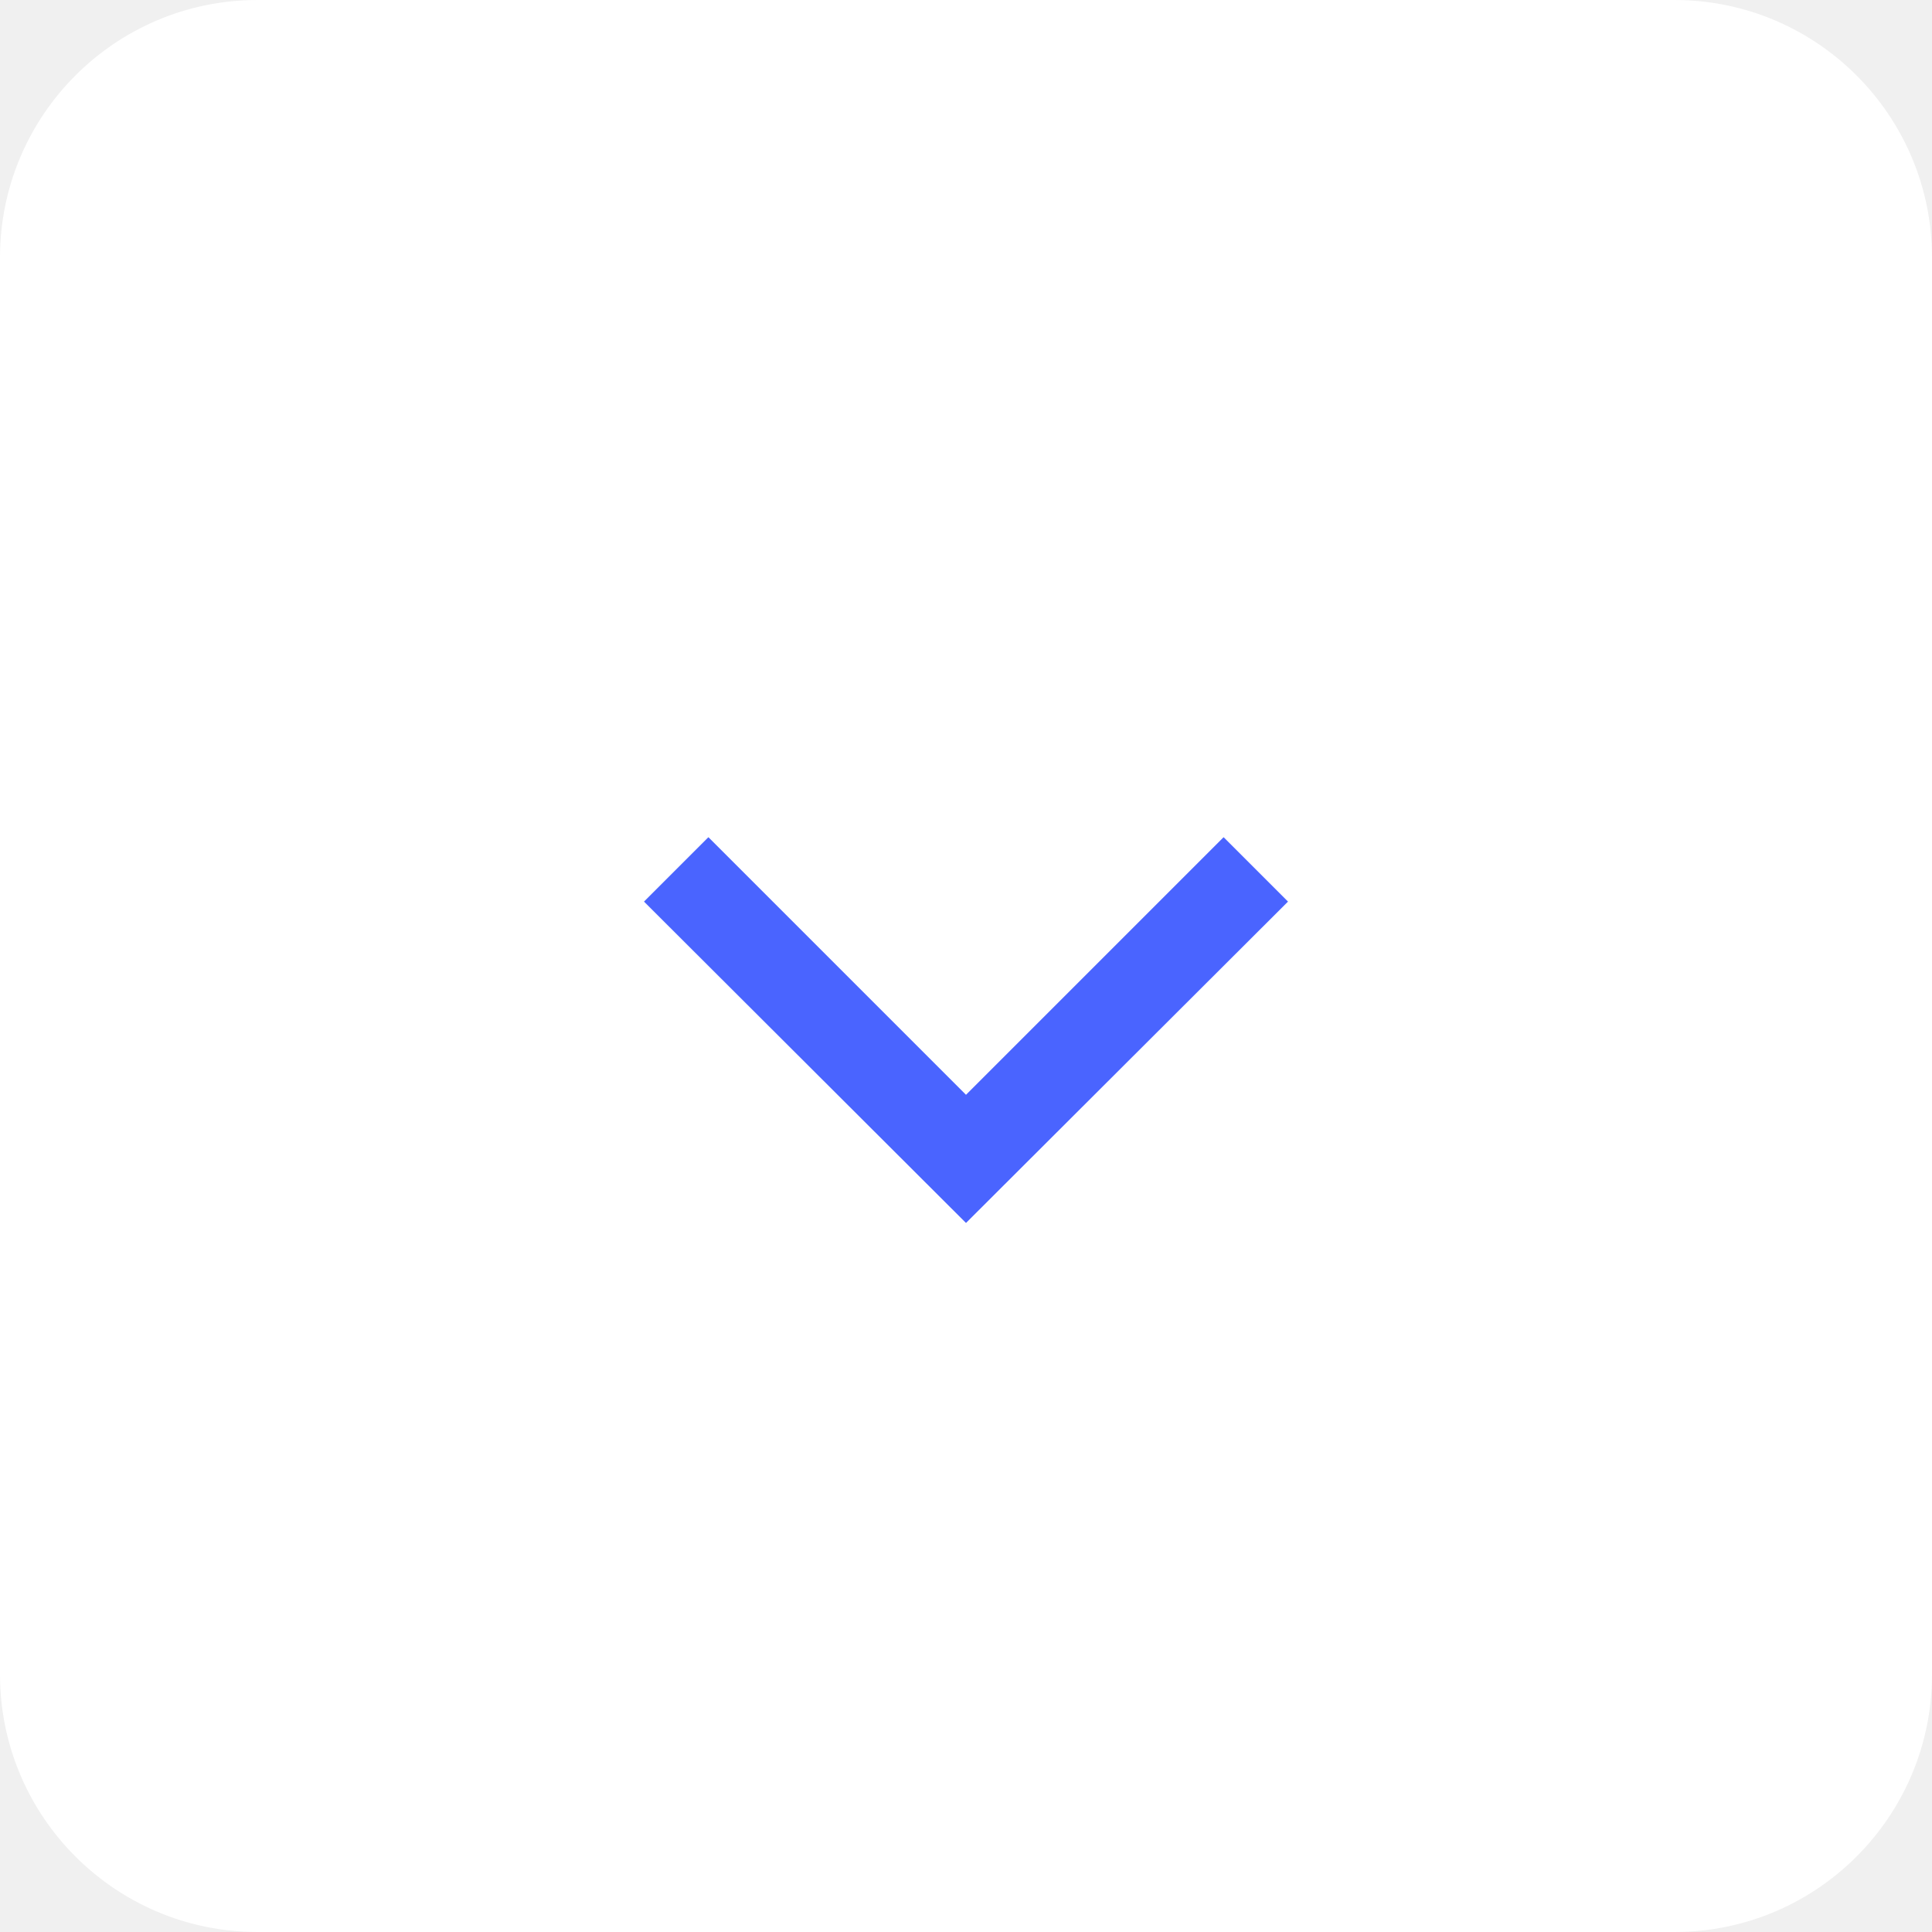
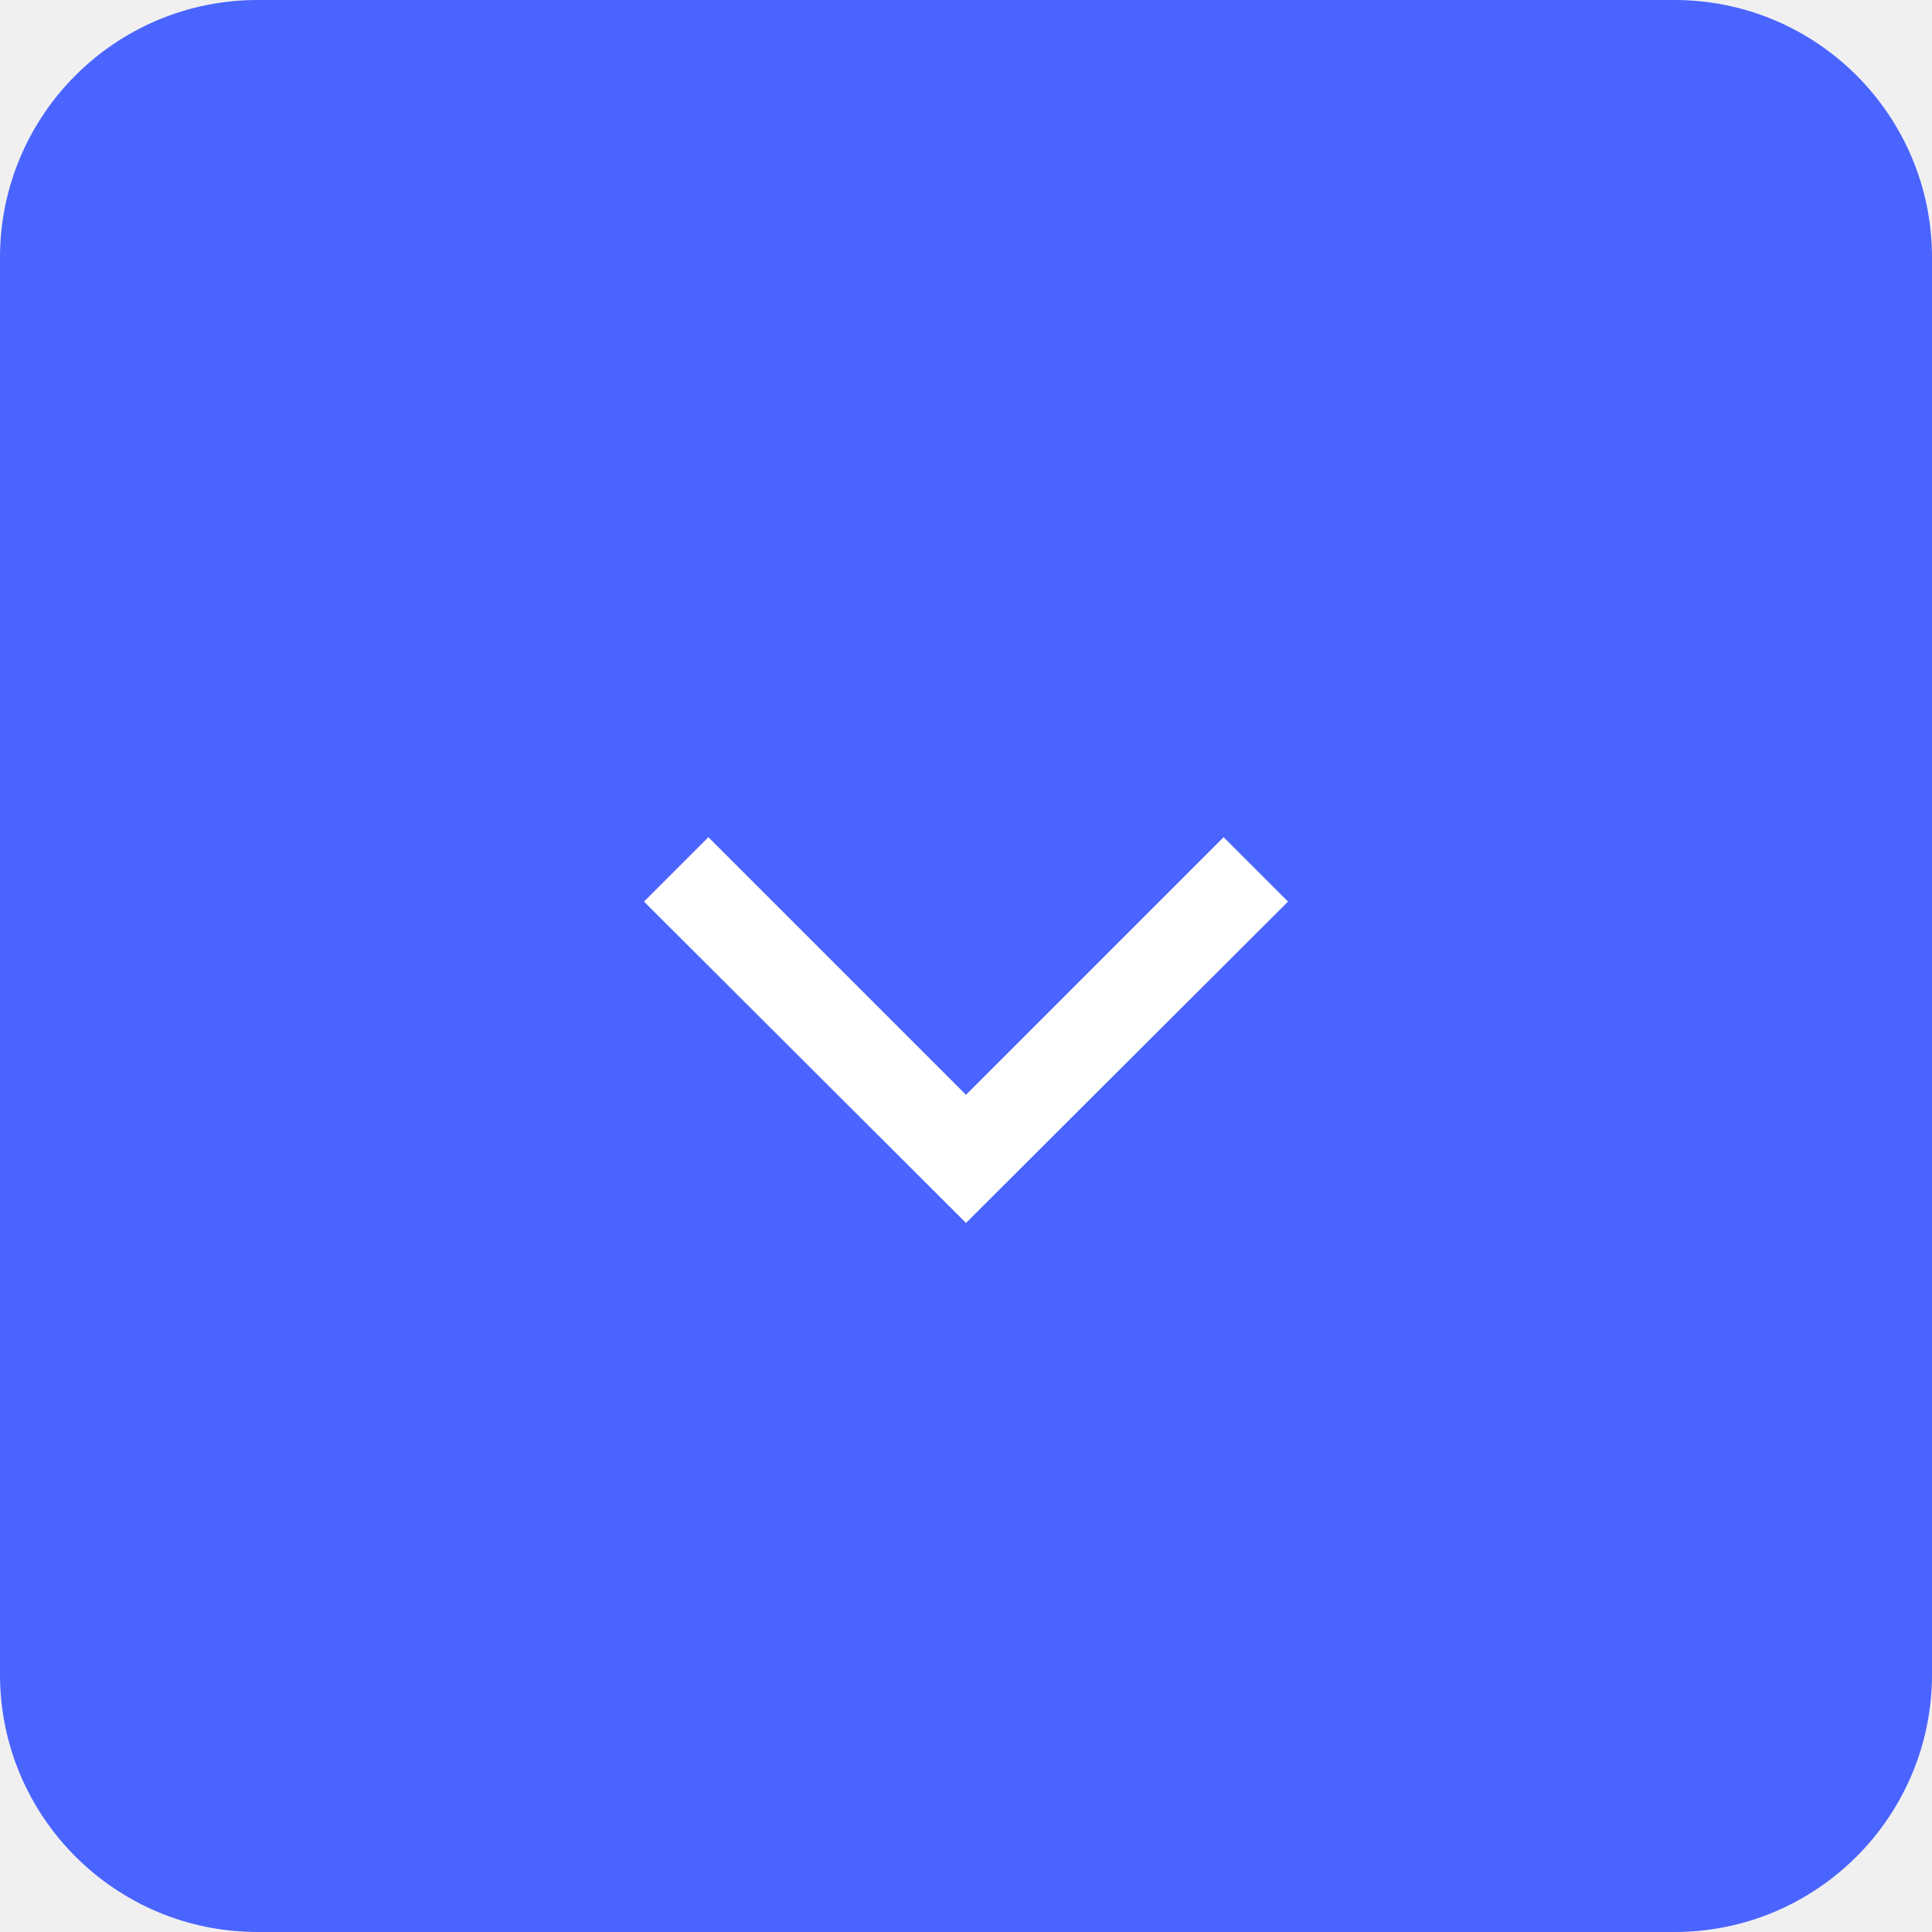
<svg xmlns="http://www.w3.org/2000/svg" height="30" viewBox="0 0 30 30" width="30">
-   <g fill="none" fill-rule="evenodd" transform="">
-     <rect fill="#fff" height="30" rx="4" width="30" />
-     <path d="m20 14-5 4.99-5-4.99 1-1 4 4 4-4z" fill="#4a64ff" />
+   <g fill="none" fill-rule="evenodd" transform="rotate(90) translate(0 -30)">
+     <rect fill="#4a64ff" height="30" rx="4" width="30" />
+     <path d="m14 10 4.99 5-4.99 5-1-1 4-4-4-4z" fill="#fff" />
  </g>
</svg>
